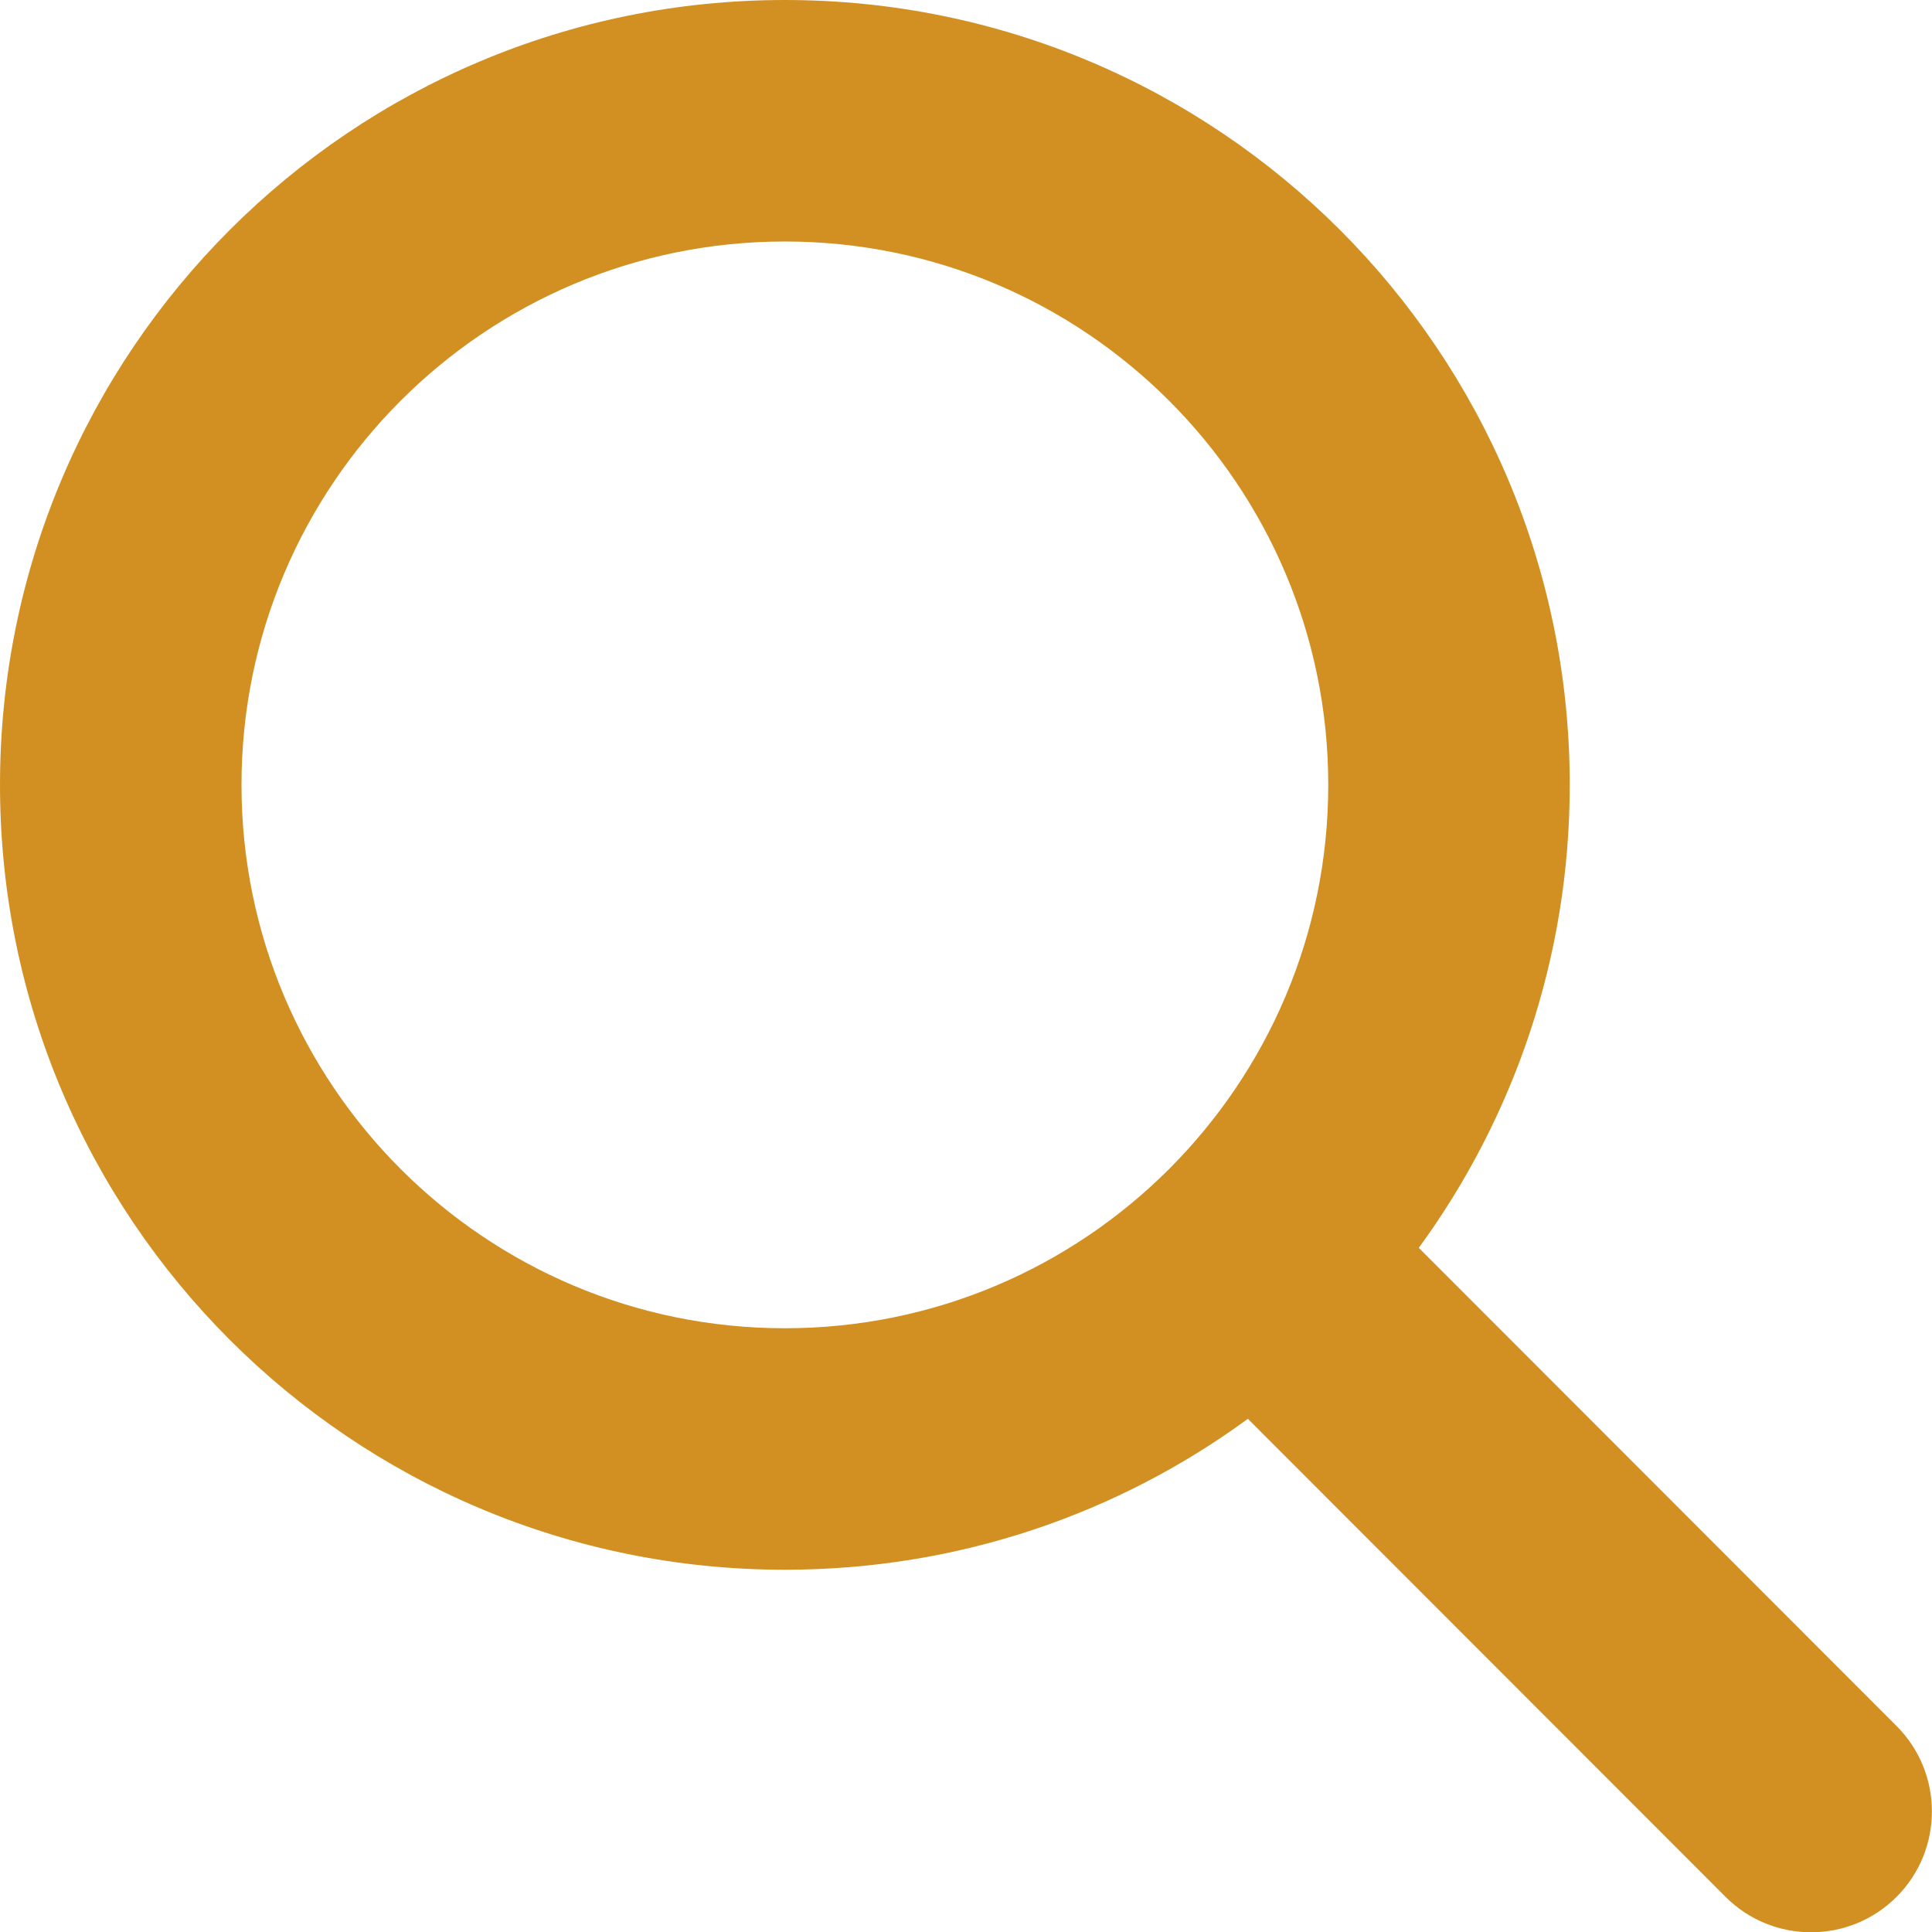
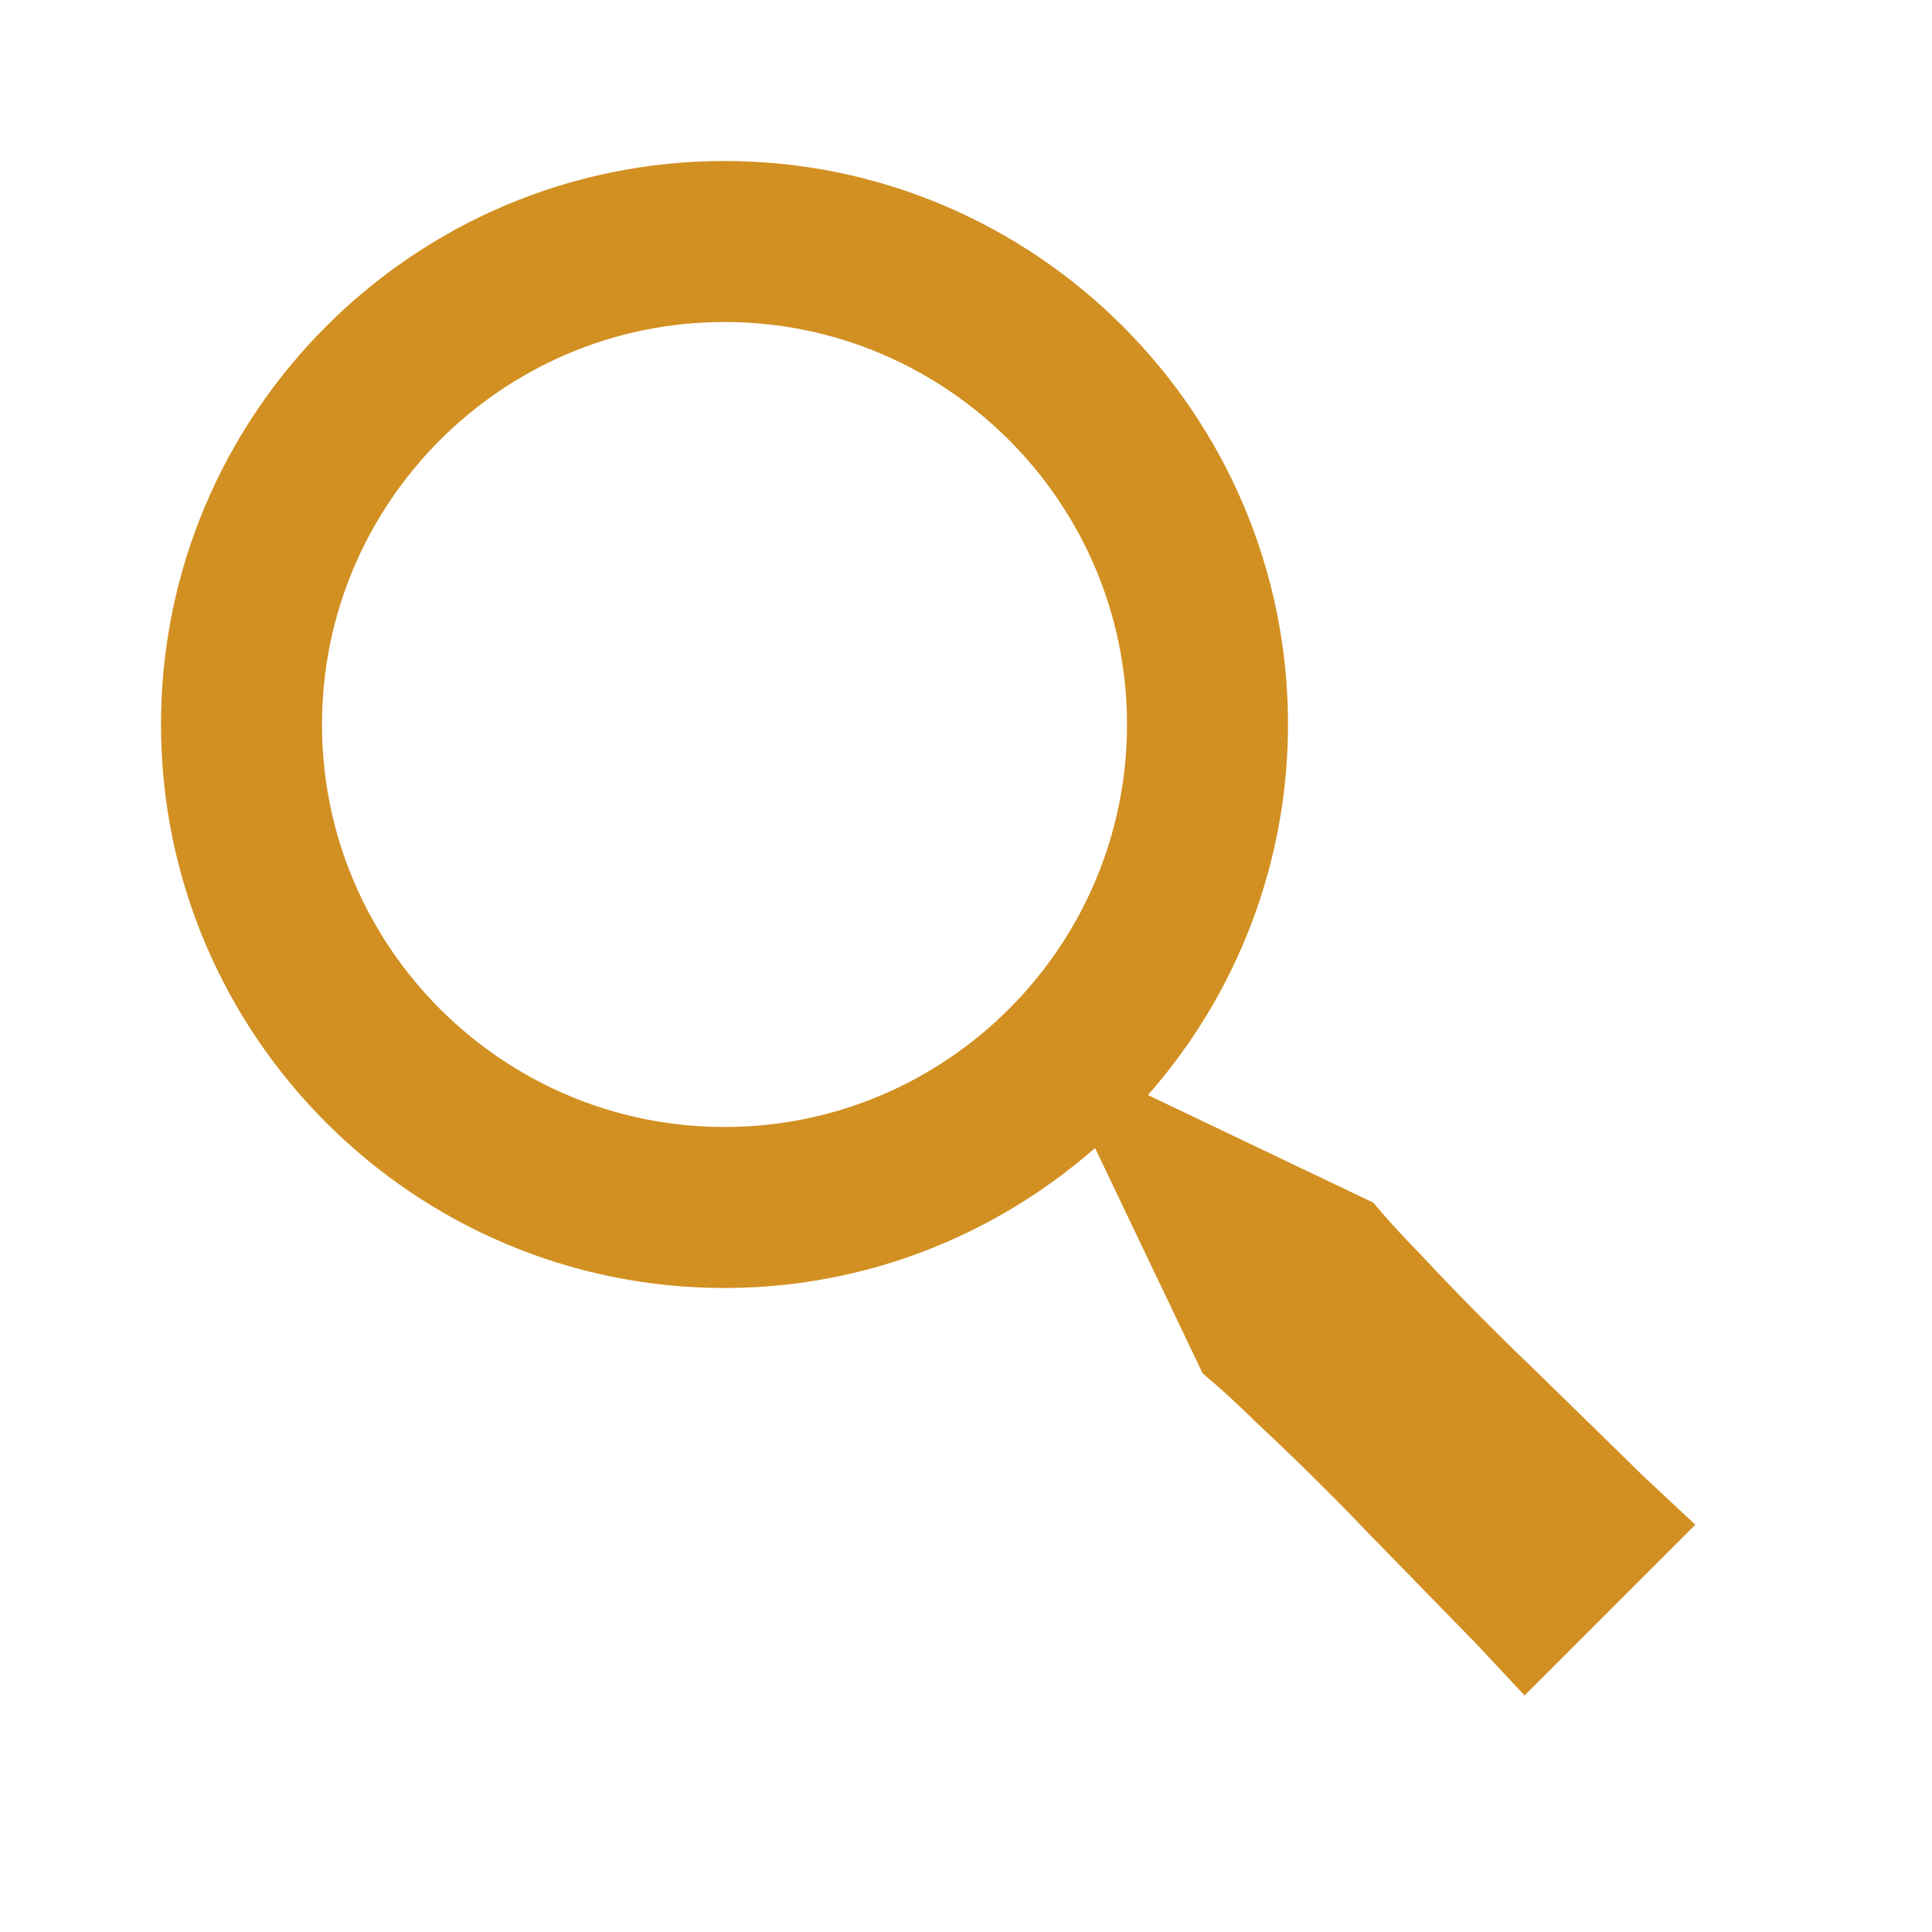
- <svg xmlns="http://www.w3.org/2000/svg" viewBox="0 0 512 512">
-   <path fill="#d29022" d="M416 208c0 45.9-14.9 88.3-40 122.7L502.6 457.4c12.5 12.5 12.5 32.8 0 45.3s-32.8 12.5-45.3 0L330.7 376c-34.4 25.2-76.8 40-122.7 40C93.1 416 0 322.9 0 208S93.1 0 208 0S416 93.1 416 208zM208 352c79.5 0 144-64.5 144-144s-64.5-144-144-144S64 128.5 64 208s64.5 144 144 144z" />
+ <svg xmlns="http://www.w3.org/2000/svg" width="24" height="24" viewBox="0 0 24 24" style="fill: rgba(0, 0, 0, 1);transform: ;msFilter:;">
+   <path fill="#d29022" d="M19.023 16.977a35.13 35.13 0 0 1-1.367-1.384c-.372-.378-.596-.653-.596-.653l-2.8-1.337A6.962 6.962 0 0 0 16 9c0-3.859-3.14-7-7-7S2 5.141 2 9s3.14 7 7 7c1.763 0 3.37-.66 4.603-1.739l1.337 2.8s.275.224.653.596c.387.363.896.854 1.384 1.367l1.358 1.392.604.646 2.121-2.121-.646-.604c-.379-.372-.885-.866-1.391-1.36zM9 14c-2.757 0-5-2.243-5-5s2.243-5 5-5 5 2.243 5 5-2.243 5-5 5z" />
</svg>
